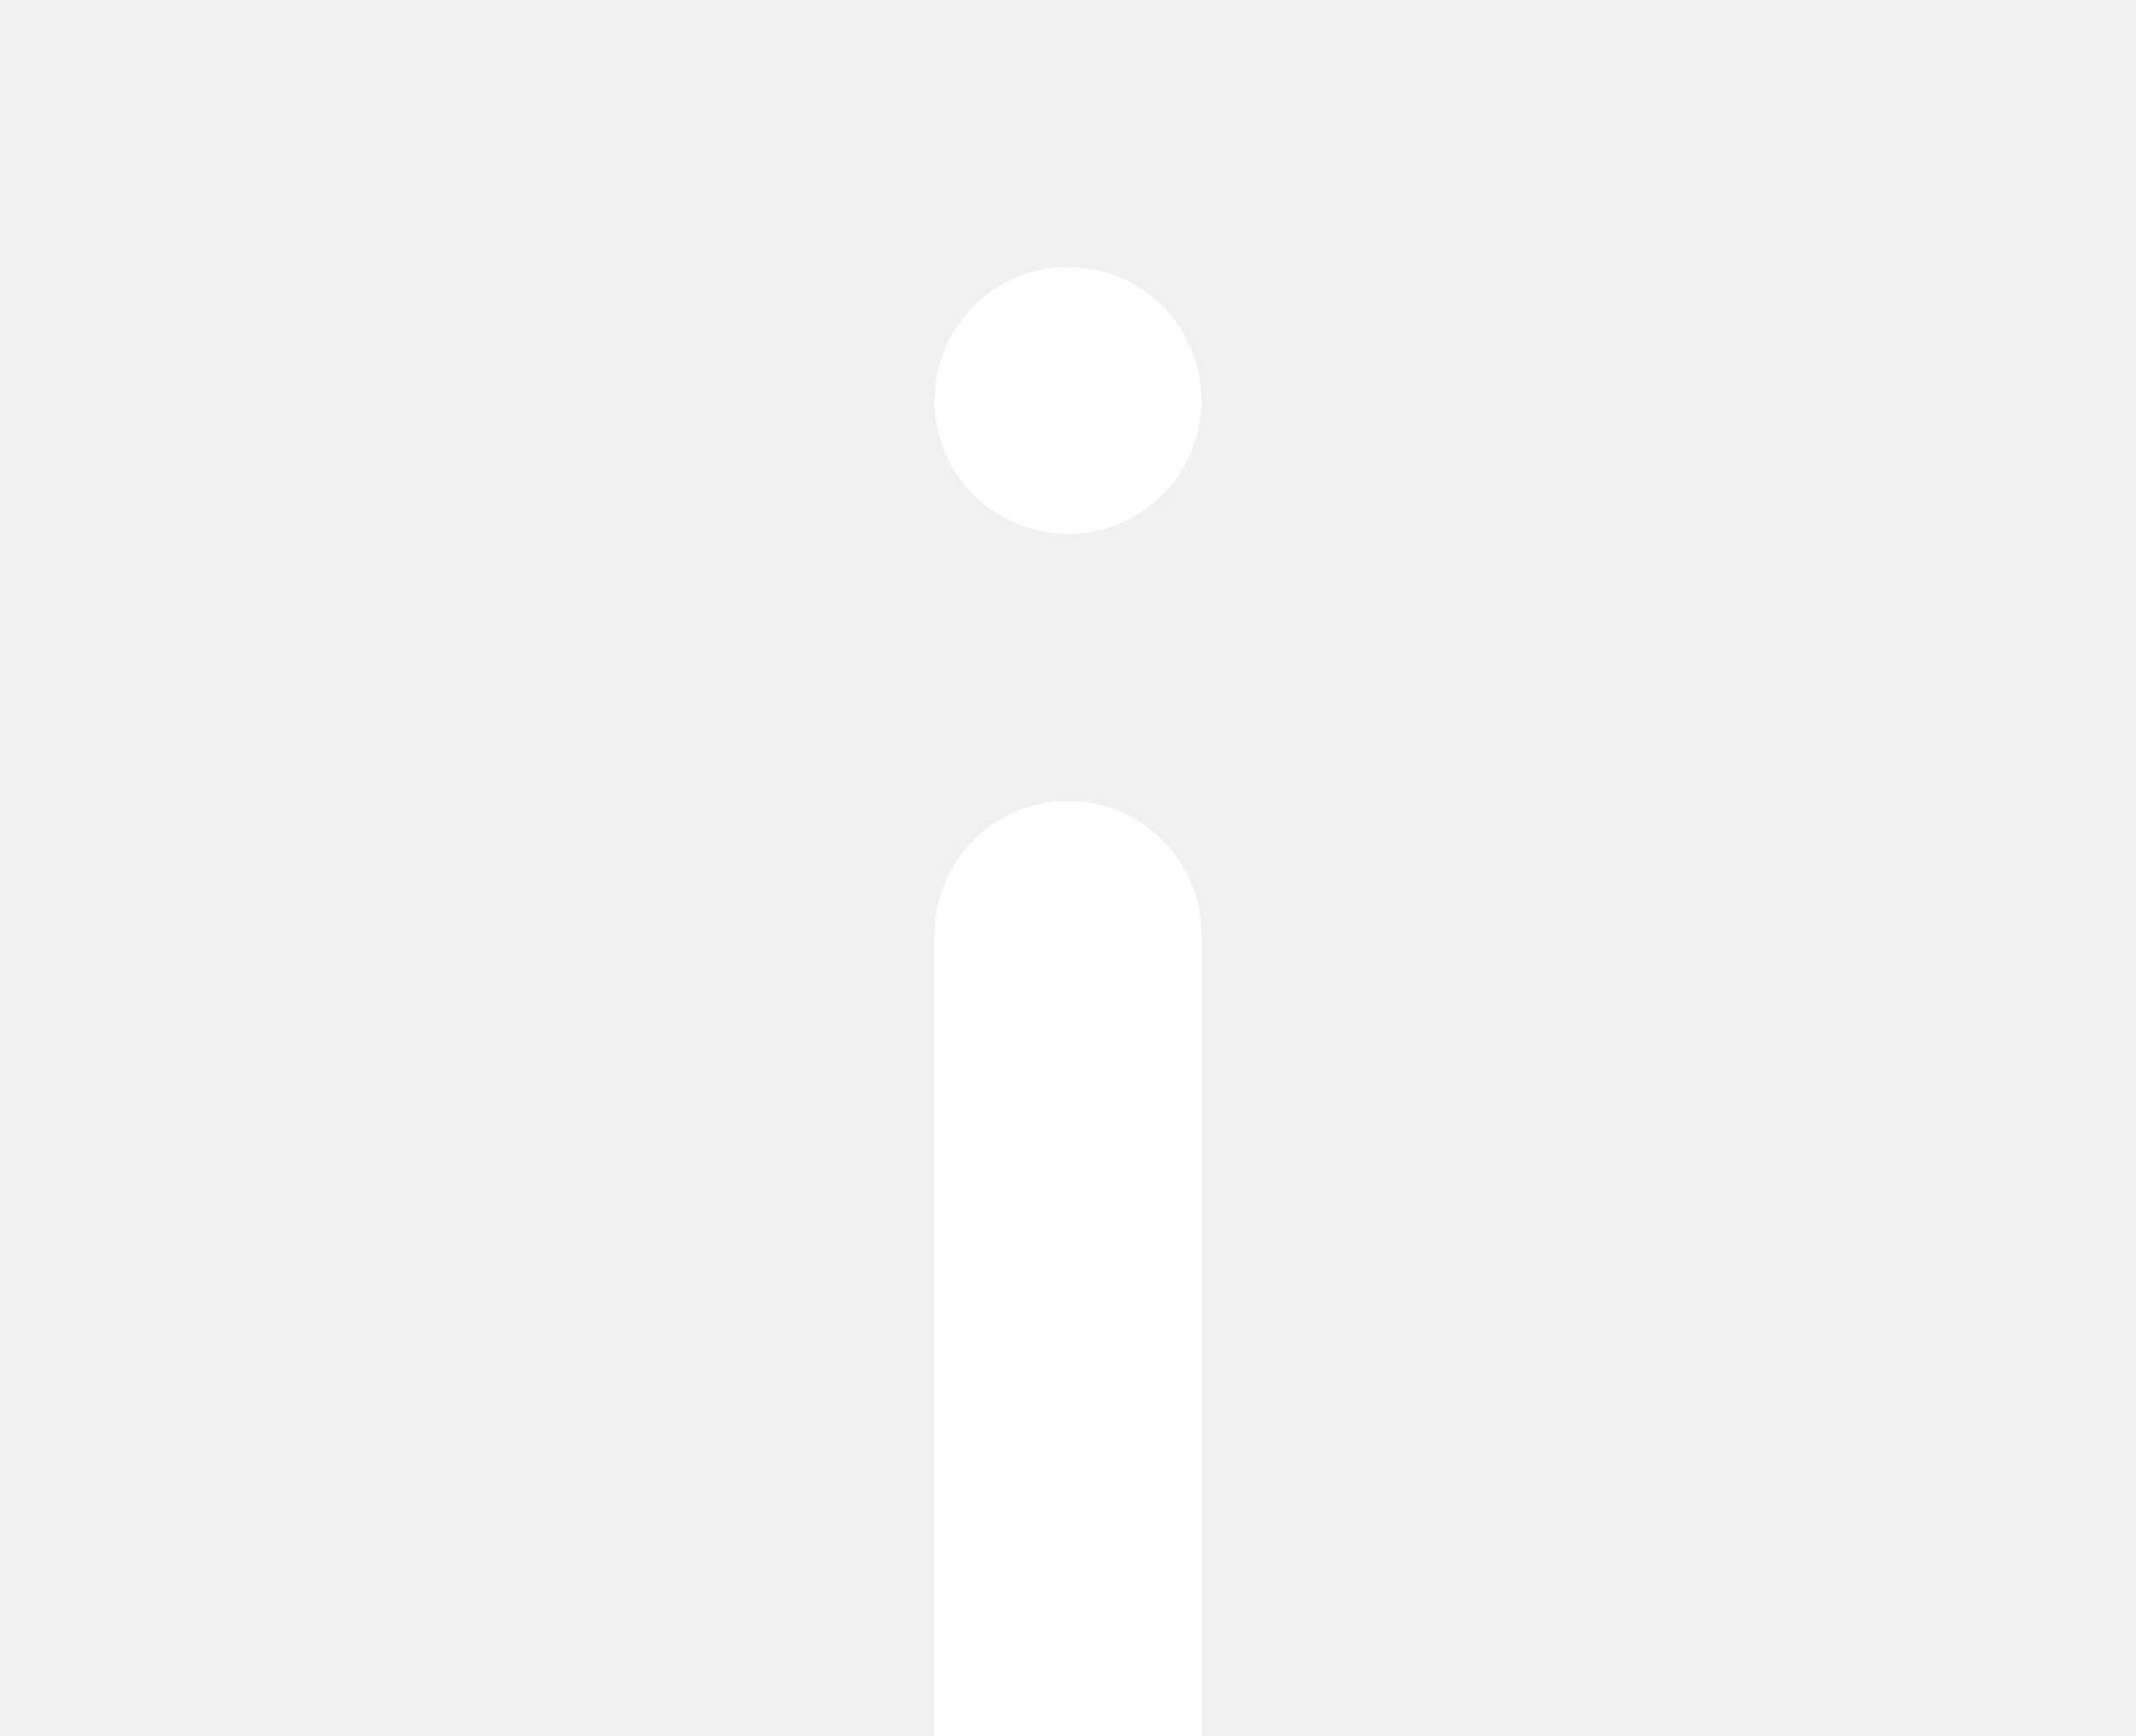
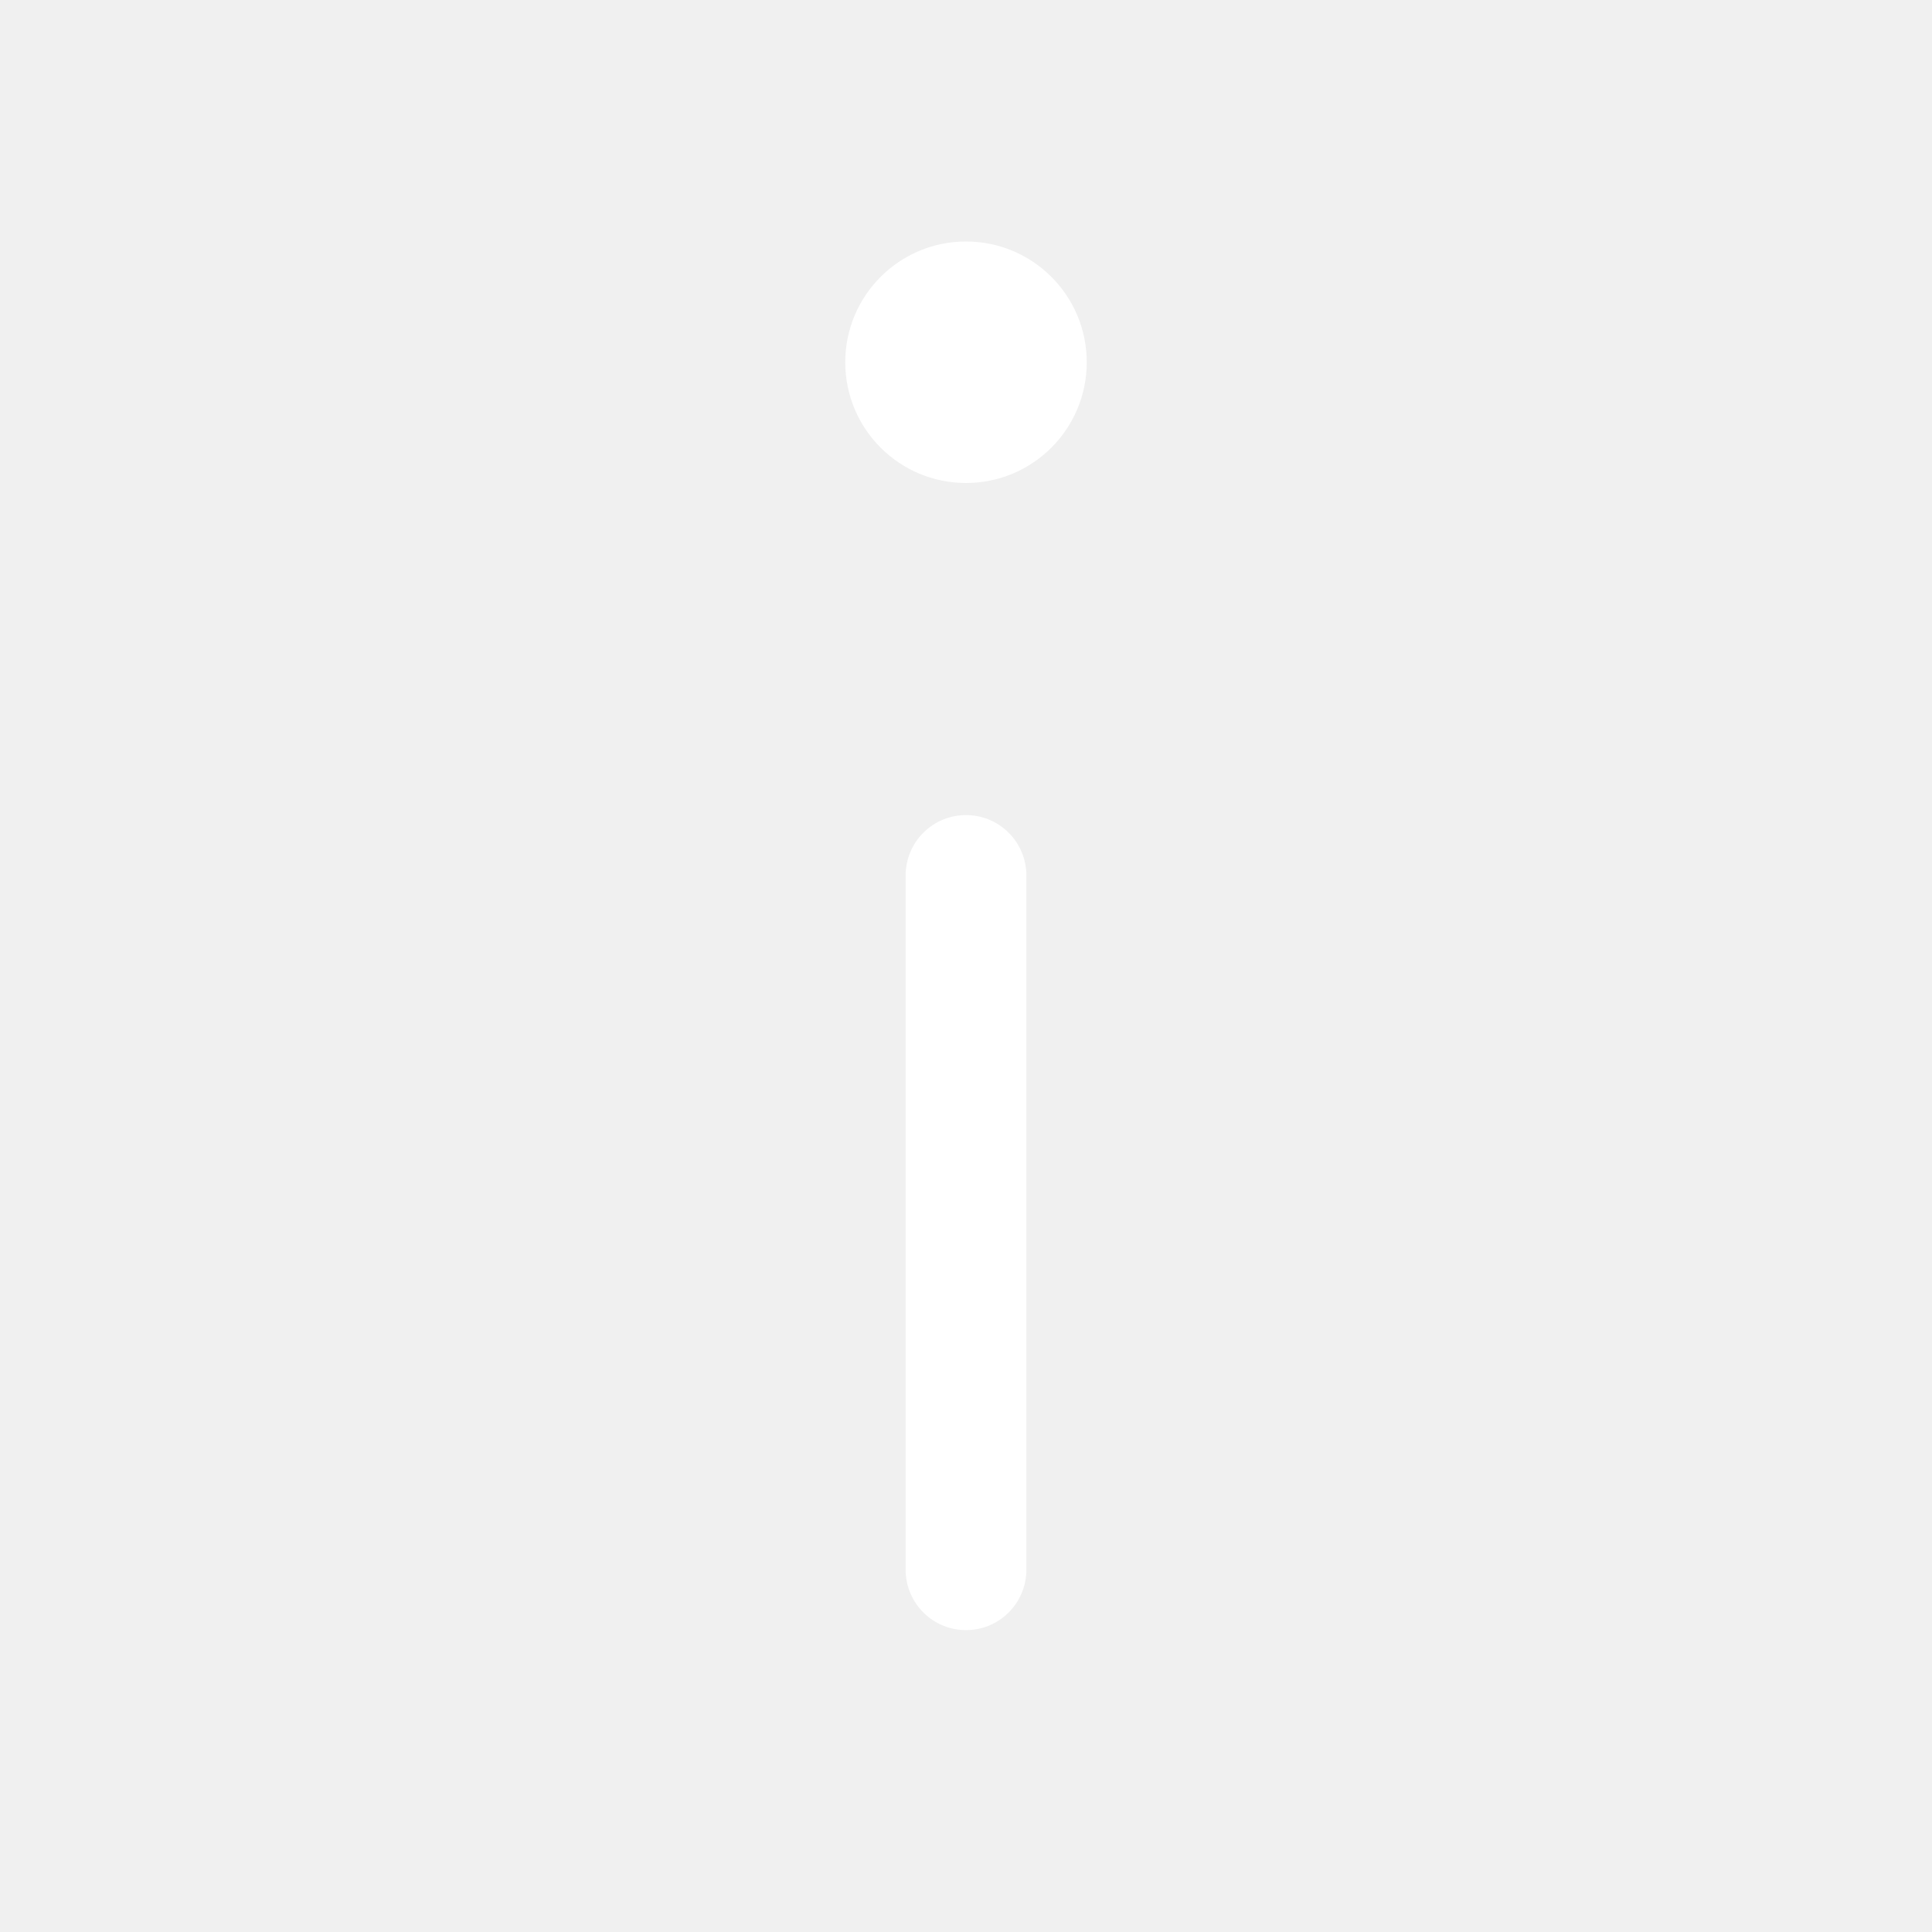
- <svg xmlns="http://www.w3.org/2000/svg" viewBox="0 0 32 26">
+ <svg xmlns="http://www.w3.org/2000/svg" viewBox="0 0 32 32">
  <circle cx="16" cy="6" r="2" fill="white" />
-   <line x1="16" y1="26" x2="16" y2="14" stroke="white" stroke-linecap="round" stroke-width="4" />
+   <line x1="16" y1="26" x2="16" y2="14.5" stroke="white" stroke-linecap="round" stroke-width="2" />
</svg>
